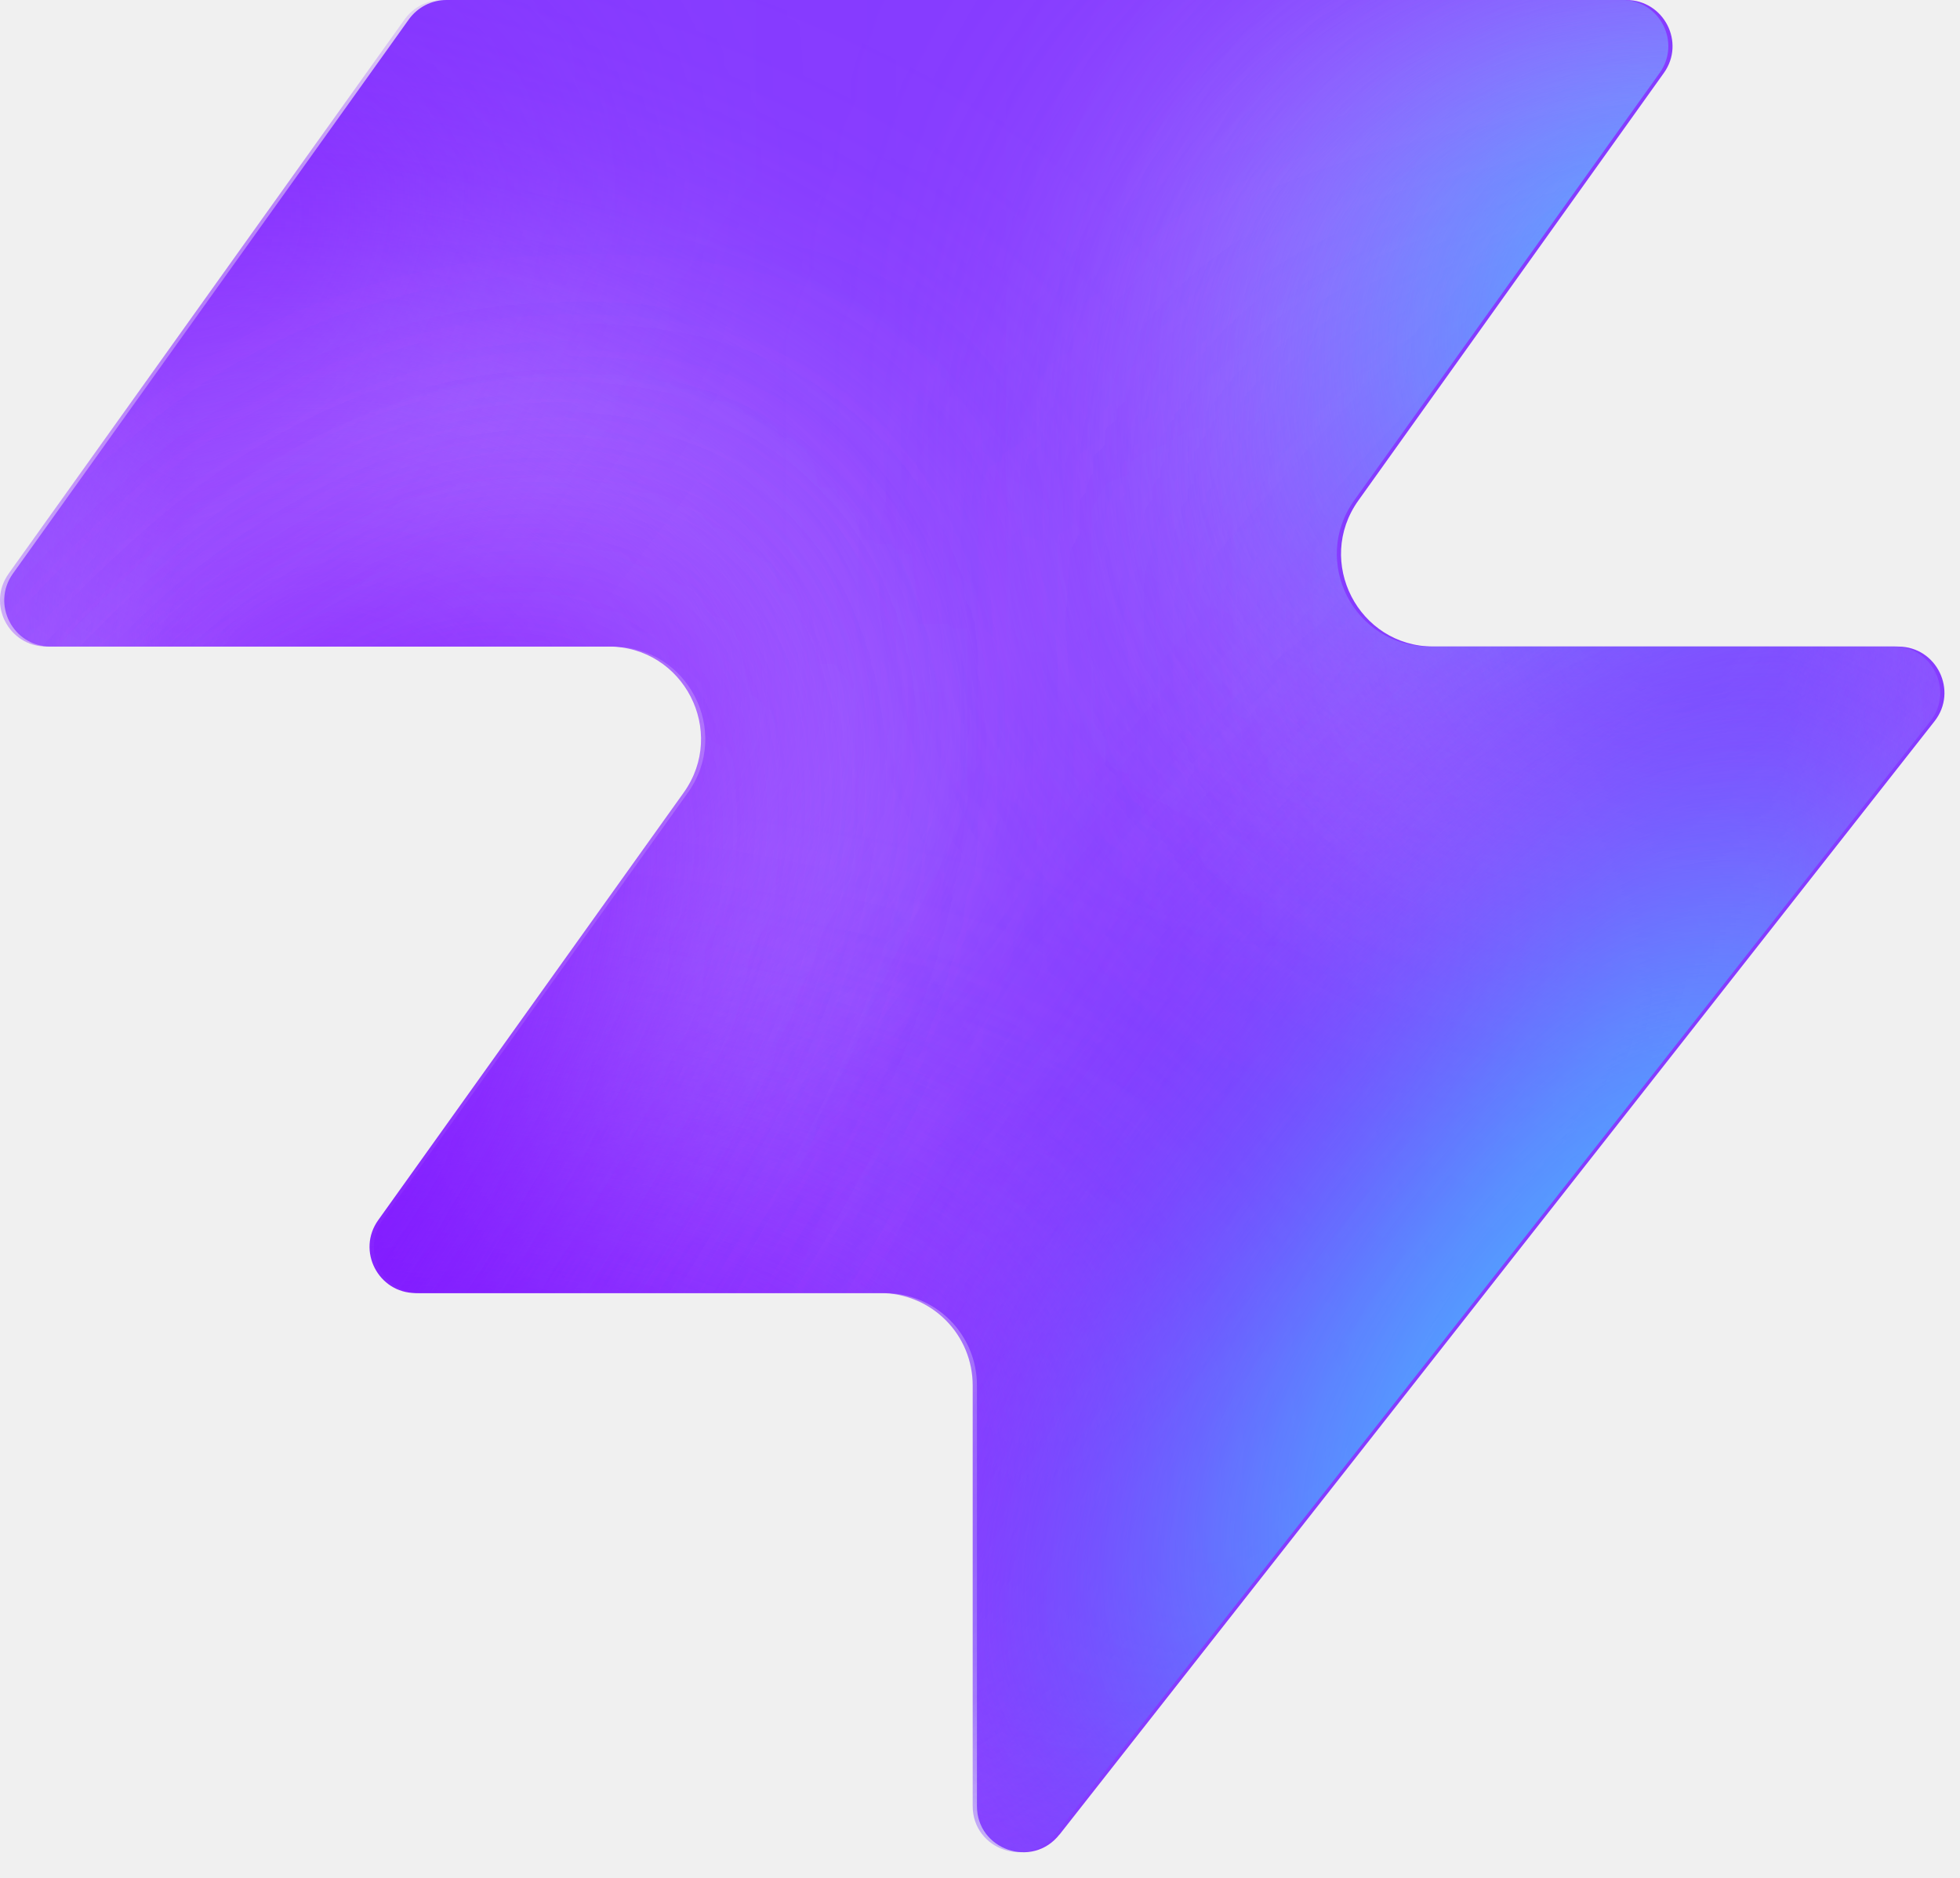
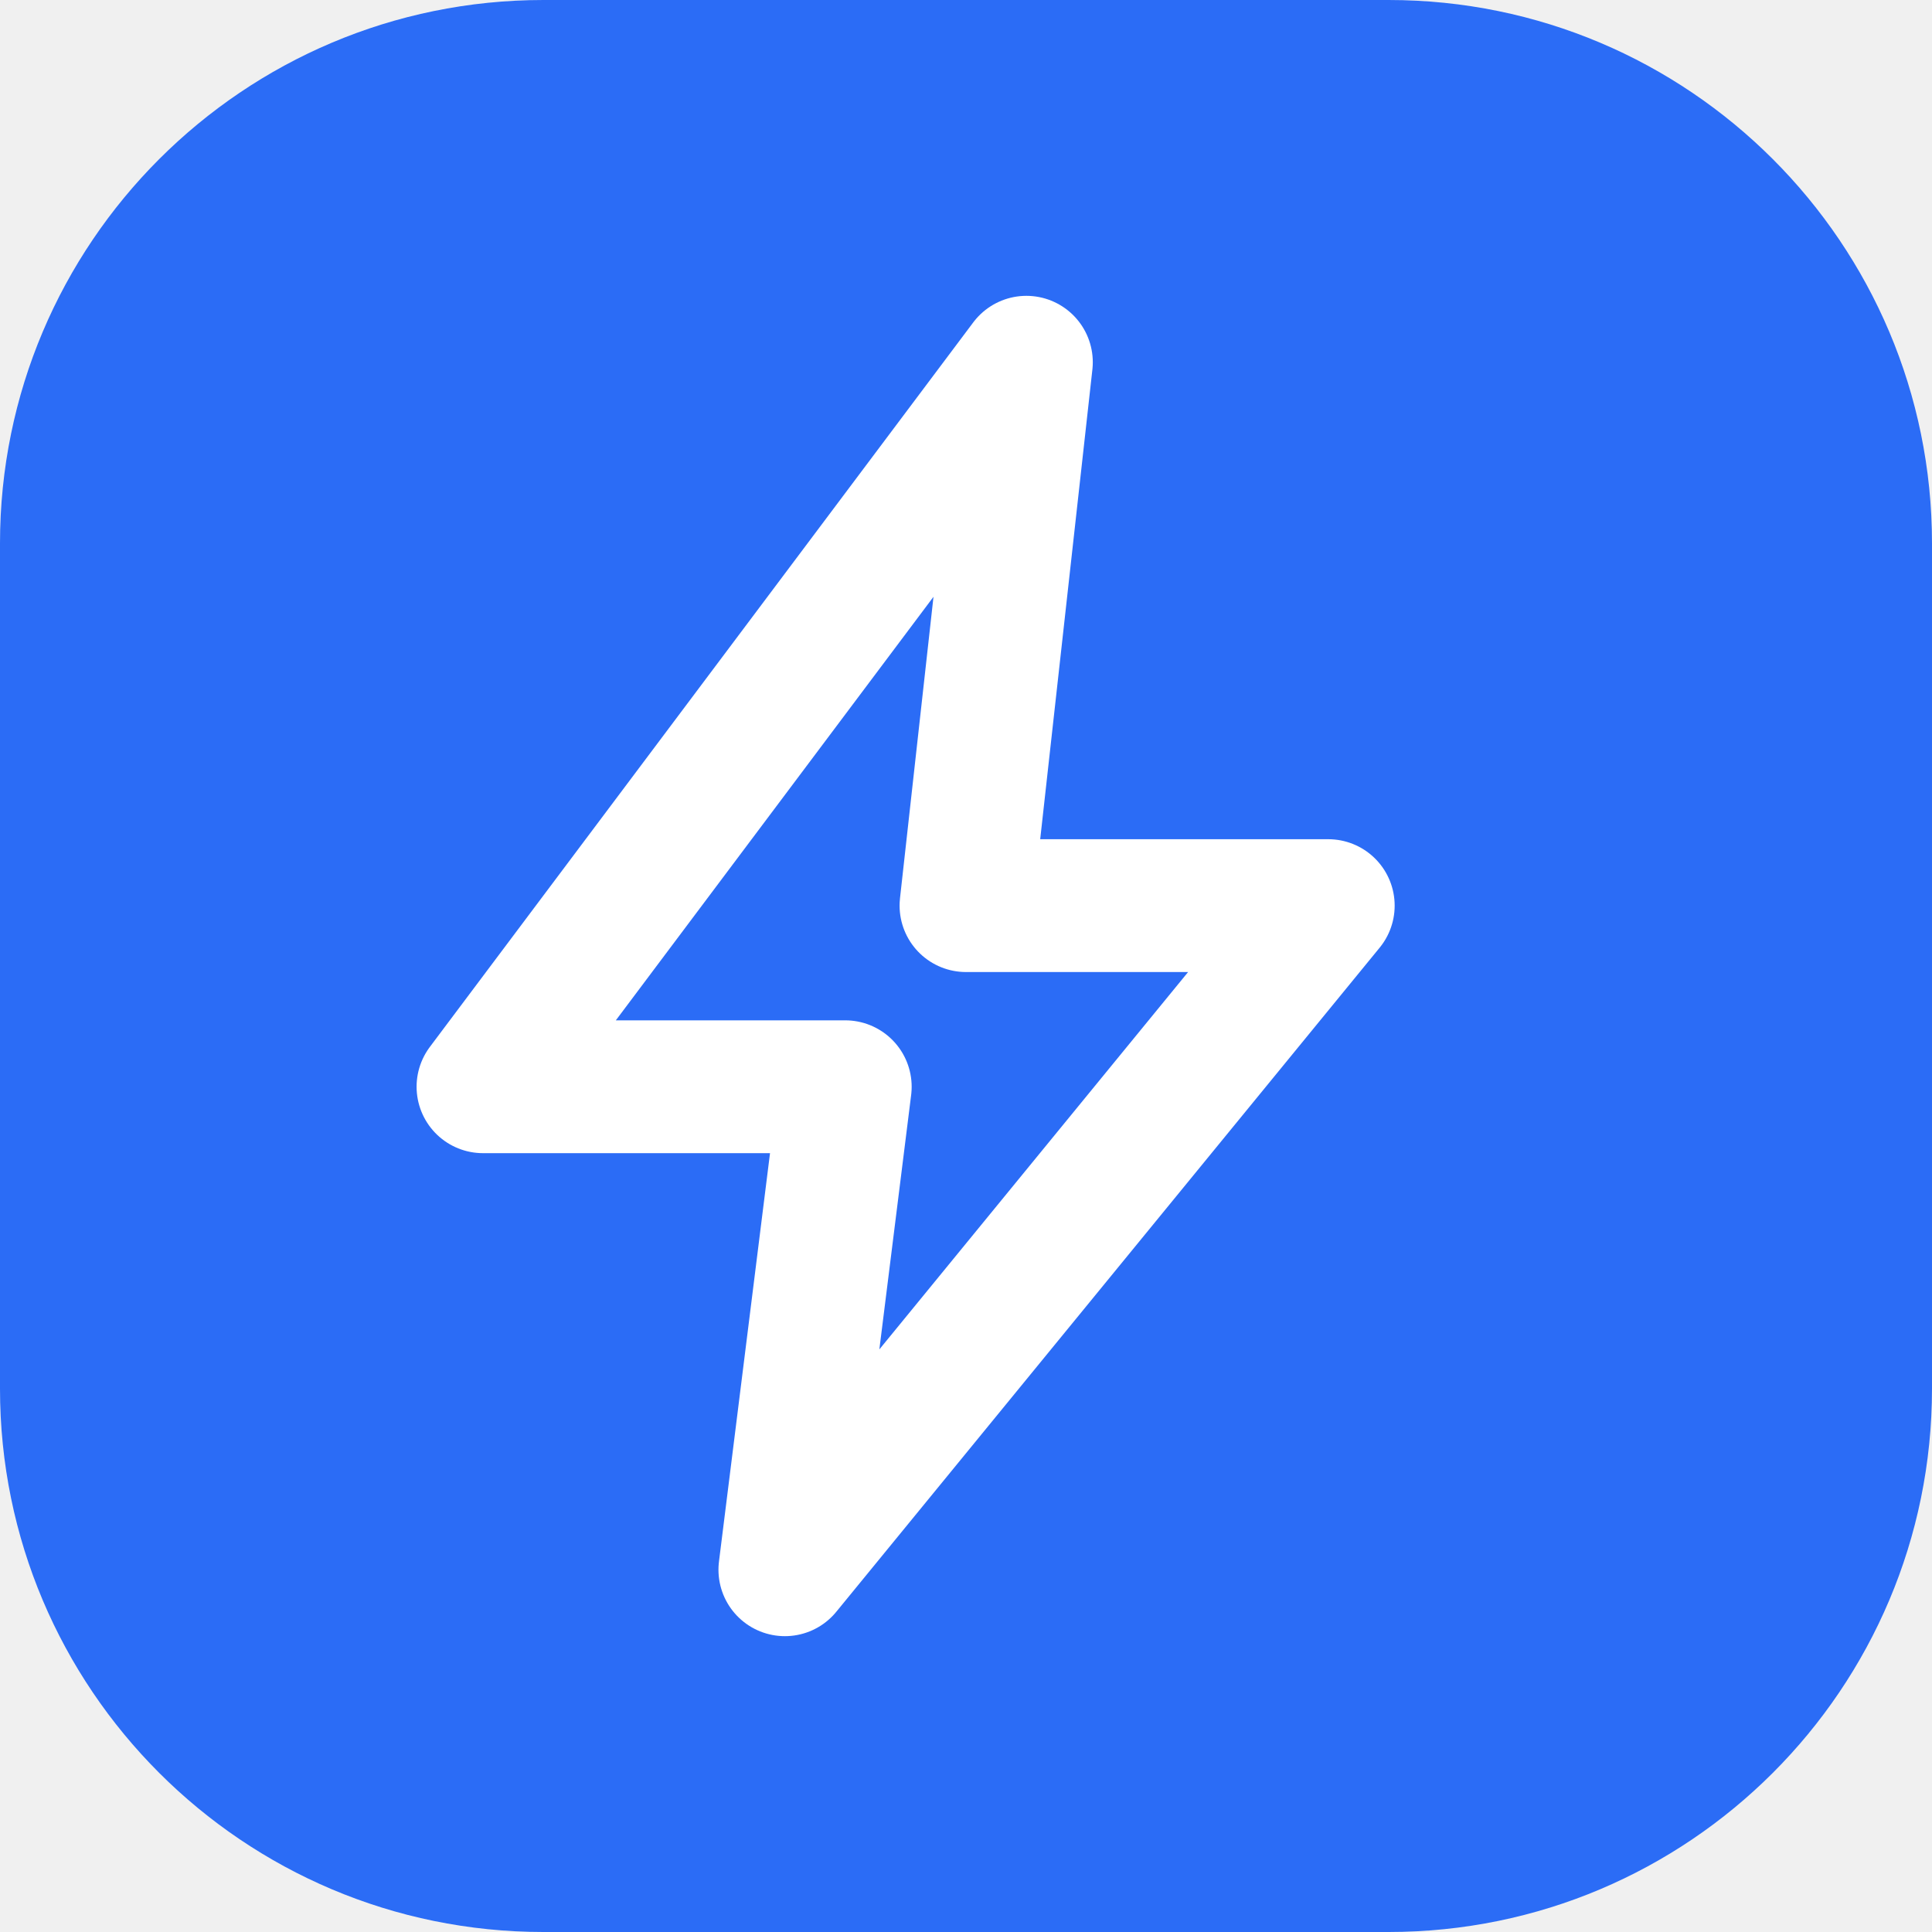
- <svg xmlns="http://www.w3.org/2000/svg" width="48" height="46" fill="none" viewBox="0 0 48 46">
-   <path fill="#863bff" d="M25.946 44.938c-.664.845-2.021.375-2.021-.698V33.937a2.26 2.26 0 0 0-2.262-2.262H10.287c-.92 0-1.456-1.04-.92-1.788l7.48-10.471c1.07-1.497 0-3.578-1.842-3.578H1.237c-.92 0-1.456-1.04-.92-1.788L10.013.474c.214-.297.556-.474.92-.474h28.894c.92 0 1.456 1.04.92 1.788l-7.48 10.471c-1.07 1.498 0 3.579 1.842 3.579h11.377c.943 0 1.473 1.088.89 1.83L25.947 44.94z" style="fill:#863bff;fill:color(display-p3 .525 .23 1);fill-opacity:1" />
-   <mask id="a" width="48" height="46" x="0" y="0" maskUnits="userSpaceOnUse" style="mask-type:alpha">
-     <path fill="#000" d="M25.842 44.938c-.664.844-2.021.375-2.021-.698V33.937a2.26 2.26 0 0 0-2.262-2.262H10.183c-.92 0-1.456-1.04-.92-1.788l7.48-10.471c1.07-1.498 0-3.579-1.842-3.579H1.133c-.92 0-1.456-1.04-.92-1.787L9.91.473c.214-.297.556-.474.92-.474h28.894c.92 0 1.456 1.04.92 1.788l-7.48 10.471c-1.07 1.498 0 3.578 1.842 3.578h11.377c.943 0 1.473 1.088.89 1.832L25.843 44.94z" style="fill:#000;fill-opacity:1" />
-   </mask>
-   <g mask="url(#a)">
-     <g filter="url(#b)">
-       <ellipse cx="5.508" cy="14.704" fill="#ede6ff" rx="5.508" ry="14.704" style="fill:#ede6ff;fill:color(display-p3 .927 .903 1);fill-opacity:1" transform="matrix(.00324 1 1 -.00324 -4.47 31.516)" />
-     </g>
-     <g filter="url(#c)">
-       <ellipse cx="10.399" cy="29.851" fill="#ede6ff" rx="10.399" ry="29.851" style="fill:#ede6ff;fill:color(display-p3 .927 .903 1);fill-opacity:1" transform="matrix(.00324 1 1 -.00324 -39.328 7.883)" />
-     </g>
-     <g filter="url(#d)">
-       <ellipse cx="5.508" cy="30.487" fill="#7e14ff" rx="5.508" ry="30.487" style="fill:#7e14ff;fill:color(display-p3 .492 .077 1);fill-opacity:1" transform="rotate(89.814 -25.913 -14.639)scale(1 -1)" />
-     </g>
-     <g filter="url(#e)">
-       <ellipse cx="5.508" cy="30.599" fill="#7e14ff" rx="5.508" ry="30.599" style="fill:#7e14ff;fill:color(display-p3 .492 .077 1);fill-opacity:1" transform="rotate(89.814 -32.644 -3.334)scale(1 -1)" />
-     </g>
-     <g filter="url(#f)">
-       <ellipse cx="5.508" cy="30.599" fill="#7e14ff" rx="5.508" ry="30.599" style="fill:#7e14ff;fill:color(display-p3 .492 .077 1);fill-opacity:1" transform="matrix(.00324 1 1 -.00324 -34.34 30.47)" />
-     </g>
-     <g filter="url(#g)">
-       <ellipse cx="14.072" cy="22.078" fill="#ede6ff" rx="14.072" ry="22.078" style="fill:#ede6ff;fill:color(display-p3 .927 .903 1);fill-opacity:1" transform="rotate(93.35 24.506 48.493)scale(-1 1)" />
-     </g>
-     <g filter="url(#h)">
-       <ellipse cx="3.47" cy="21.501" fill="#7e14ff" rx="3.47" ry="21.501" style="fill:#7e14ff;fill:color(display-p3 .492 .077 1);fill-opacity:1" transform="rotate(89.009 28.708 47.59)scale(-1 1)" />
-     </g>
-     <g filter="url(#i)">
-       <ellipse cx="3.47" cy="21.501" fill="#7e14ff" rx="3.47" ry="21.501" style="fill:#7e14ff;fill:color(display-p3 .492 .077 1);fill-opacity:1" transform="rotate(89.009 28.708 47.59)scale(-1 1)" />
-     </g>
-     <g filter="url(#j)">
-       <ellipse cx=".387" cy="8.972" fill="#7e14ff" rx="4.407" ry="29.108" style="fill:#7e14ff;fill:color(display-p3 .492 .077 1);fill-opacity:1" transform="rotate(39.51 .387 8.972)" />
-     </g>
-     <g filter="url(#k)">
-       <ellipse cx="47.523" cy="-6.092" fill="#7e14ff" rx="4.407" ry="29.108" style="fill:#7e14ff;fill:color(display-p3 .492 .077 1);fill-opacity:1" transform="rotate(37.892 47.523 -6.092)" />
-     </g>
-     <g filter="url(#l)">
-       <ellipse cx="41.412" cy="6.333" fill="#47bfff" rx="5.971" ry="9.665" style="fill:#47bfff;fill:color(display-p3 .28 .748 1);fill-opacity:1" transform="rotate(37.892 41.412 6.333)" />
-     </g>
-     <g filter="url(#m)">
-       <ellipse cx="-1.879" cy="38.332" fill="#7e14ff" rx="4.407" ry="29.108" style="fill:#7e14ff;fill:color(display-p3 .492 .077 1);fill-opacity:1" transform="rotate(37.892 -1.88 38.332)" />
-     </g>
-     <g filter="url(#n)">
-       <ellipse cx="-1.879" cy="38.332" fill="#7e14ff" rx="4.407" ry="29.108" style="fill:#7e14ff;fill:color(display-p3 .492 .077 1);fill-opacity:1" transform="rotate(37.892 -1.88 38.332)" />
-     </g>
-     <g filter="url(#o)">
-       <ellipse cx="35.651" cy="29.907" fill="#7e14ff" rx="4.407" ry="29.108" style="fill:#7e14ff;fill:color(display-p3 .492 .077 1);fill-opacity:1" transform="rotate(37.892 35.651 29.907)" />
-     </g>
-     <g filter="url(#p)">
-       <ellipse cx="38.418" cy="32.4" fill="#47bfff" rx="5.971" ry="15.297" style="fill:#47bfff;fill:color(display-p3 .28 .748 1);fill-opacity:1" transform="rotate(37.892 38.418 32.4)" />
-     </g>
-   </g>
-   <defs>
-     <filter id="b" width="60.045" height="41.654" x="-19.77" y="16.149" color-interpolation-filters="sRGB" filterUnits="userSpaceOnUse">
-       <feFlood flood-opacity="0" result="BackgroundImageFix" />
-       <feBlend in="SourceGraphic" in2="BackgroundImageFix" result="shape" />
-       <feGaussianBlur result="effect1_foregroundBlur_2002_17158" stdDeviation="7.659" />
-     </filter>
-     <filter id="c" width="90.34" height="51.437" x="-54.613" y="-7.533" color-interpolation-filters="sRGB" filterUnits="userSpaceOnUse">
-       <feFlood flood-opacity="0" result="BackgroundImageFix" />
-       <feBlend in="SourceGraphic" in2="BackgroundImageFix" result="shape" />
-       <feGaussianBlur result="effect1_foregroundBlur_2002_17158" stdDeviation="7.659" />
-     </filter>
-     <filter id="d" width="79.355" height="29.4" x="-49.64" y="2.03" color-interpolation-filters="sRGB" filterUnits="userSpaceOnUse">
-       <feFlood flood-opacity="0" result="BackgroundImageFix" />
-       <feBlend in="SourceGraphic" in2="BackgroundImageFix" result="shape" />
-       <feGaussianBlur result="effect1_foregroundBlur_2002_17158" stdDeviation="4.596" />
-     </filter>
-     <filter id="e" width="79.579" height="29.4" x="-45.045" y="20.029" color-interpolation-filters="sRGB" filterUnits="userSpaceOnUse">
-       <feFlood flood-opacity="0" result="BackgroundImageFix" />
-       <feBlend in="SourceGraphic" in2="BackgroundImageFix" result="shape" />
-       <feGaussianBlur result="effect1_foregroundBlur_2002_17158" stdDeviation="4.596" />
-     </filter>
-     <filter id="f" width="79.579" height="29.4" x="-43.513" y="21.178" color-interpolation-filters="sRGB" filterUnits="userSpaceOnUse">
-       <feFlood flood-opacity="0" result="BackgroundImageFix" />
-       <feBlend in="SourceGraphic" in2="BackgroundImageFix" result="shape" />
-       <feGaussianBlur result="effect1_foregroundBlur_2002_17158" stdDeviation="4.596" />
-     </filter>
-     <filter id="g" width="74.749" height="58.852" x="15.756" y="-17.901" color-interpolation-filters="sRGB" filterUnits="userSpaceOnUse">
-       <feFlood flood-opacity="0" result="BackgroundImageFix" />
-       <feBlend in="SourceGraphic" in2="BackgroundImageFix" result="shape" />
-       <feGaussianBlur result="effect1_foregroundBlur_2002_17158" stdDeviation="7.659" />
-     </filter>
-     <filter id="h" width="61.377" height="25.362" x="23.548" y="2.284" color-interpolation-filters="sRGB" filterUnits="userSpaceOnUse">
-       <feFlood flood-opacity="0" result="BackgroundImageFix" />
-       <feBlend in="SourceGraphic" in2="BackgroundImageFix" result="shape" />
-       <feGaussianBlur result="effect1_foregroundBlur_2002_17158" stdDeviation="4.596" />
-     </filter>
-     <filter id="i" width="61.377" height="25.362" x="23.548" y="2.284" color-interpolation-filters="sRGB" filterUnits="userSpaceOnUse">
-       <feFlood flood-opacity="0" result="BackgroundImageFix" />
-       <feBlend in="SourceGraphic" in2="BackgroundImageFix" result="shape" />
-       <feGaussianBlur result="effect1_foregroundBlur_2002_17158" stdDeviation="4.596" />
-     </filter>
-     <filter id="j" width="56.045" height="63.649" x="-27.636" y="-22.853" color-interpolation-filters="sRGB" filterUnits="userSpaceOnUse">
-       <feFlood flood-opacity="0" result="BackgroundImageFix" />
-       <feBlend in="SourceGraphic" in2="BackgroundImageFix" result="shape" />
-       <feGaussianBlur result="effect1_foregroundBlur_2002_17158" stdDeviation="4.596" />
-     </filter>
-     <filter id="k" width="54.814" height="64.646" x="20.116" y="-38.415" color-interpolation-filters="sRGB" filterUnits="userSpaceOnUse">
-       <feFlood flood-opacity="0" result="BackgroundImageFix" />
-       <feBlend in="SourceGraphic" in2="BackgroundImageFix" result="shape" />
-       <feGaussianBlur result="effect1_foregroundBlur_2002_17158" stdDeviation="4.596" />
-     </filter>
-     <filter id="l" width="33.541" height="35.313" x="24.641" y="-11.323" color-interpolation-filters="sRGB" filterUnits="userSpaceOnUse">
-       <feFlood flood-opacity="0" result="BackgroundImageFix" />
-       <feBlend in="SourceGraphic" in2="BackgroundImageFix" result="shape" />
-       <feGaussianBlur result="effect1_foregroundBlur_2002_17158" stdDeviation="4.596" />
-     </filter>
-     <filter id="m" width="54.814" height="64.646" x="-29.286" y="6.009" color-interpolation-filters="sRGB" filterUnits="userSpaceOnUse">
-       <feFlood flood-opacity="0" result="BackgroundImageFix" />
-       <feBlend in="SourceGraphic" in2="BackgroundImageFix" result="shape" />
-       <feGaussianBlur result="effect1_foregroundBlur_2002_17158" stdDeviation="4.596" />
-     </filter>
-     <filter id="n" width="54.814" height="64.646" x="-29.286" y="6.009" color-interpolation-filters="sRGB" filterUnits="userSpaceOnUse">
-       <feFlood flood-opacity="0" result="BackgroundImageFix" />
-       <feBlend in="SourceGraphic" in2="BackgroundImageFix" result="shape" />
-       <feGaussianBlur result="effect1_foregroundBlur_2002_17158" stdDeviation="4.596" />
-     </filter>
-     <filter id="o" width="54.814" height="64.646" x="8.244" y="-2.416" color-interpolation-filters="sRGB" filterUnits="userSpaceOnUse">
-       <feFlood flood-opacity="0" result="BackgroundImageFix" />
-       <feBlend in="SourceGraphic" in2="BackgroundImageFix" result="shape" />
-       <feGaussianBlur result="effect1_foregroundBlur_2002_17158" stdDeviation="4.596" />
-     </filter>
-     <filter id="p" width="39.409" height="43.623" x="18.713" y="10.588" color-interpolation-filters="sRGB" filterUnits="userSpaceOnUse">
-       <feFlood flood-opacity="0" result="BackgroundImageFix" />
-       <feBlend in="SourceGraphic" in2="BackgroundImageFix" result="shape" />
-       <feGaussianBlur result="effect1_foregroundBlur_2002_17158" stdDeviation="4.596" />
-     </filter>
-   </defs>
+ <svg xmlns="http://www.w3.org/2000/svg" viewBox="0 0 32 32">
+   <rect width="32" height="32" rx="9" fill="#2b6cf6" />
+   <path d="M17 6 8 18h6l-1 8 9-11h-6l1-9z" fill="none" stroke="#fff" stroke-width="2.2" stroke-linecap="round" stroke-linejoin="round" />
</svg>
